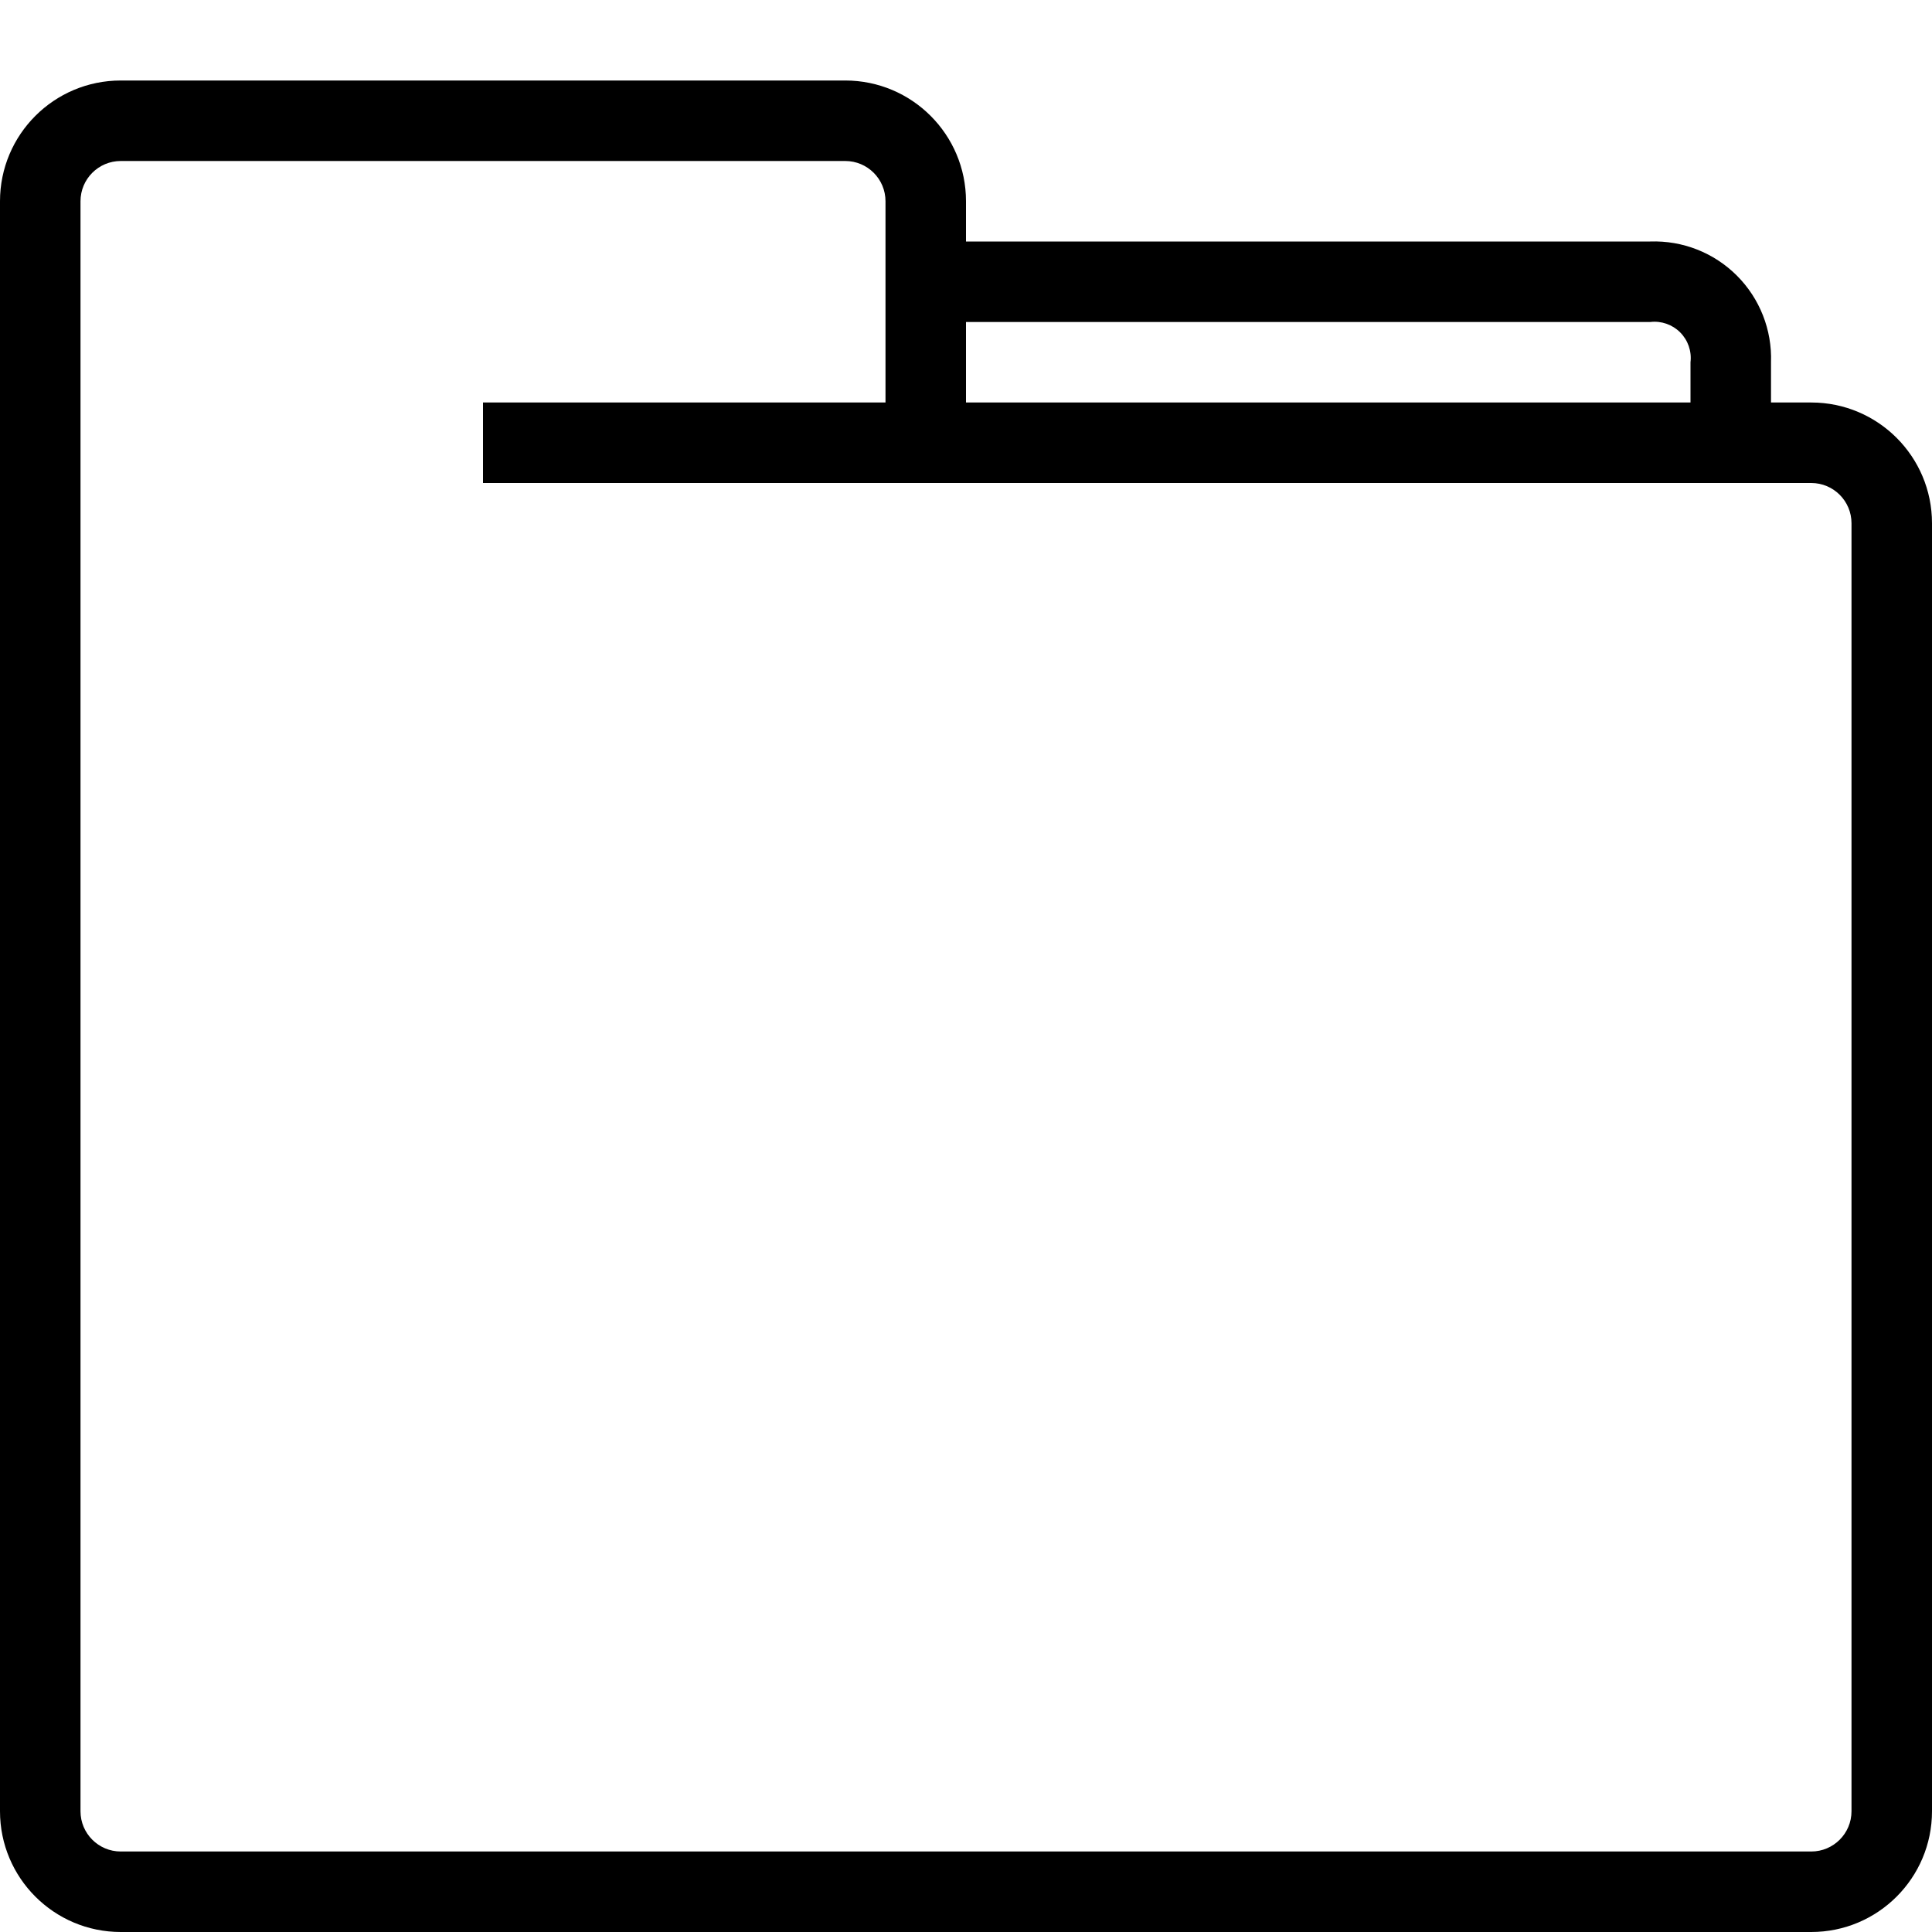
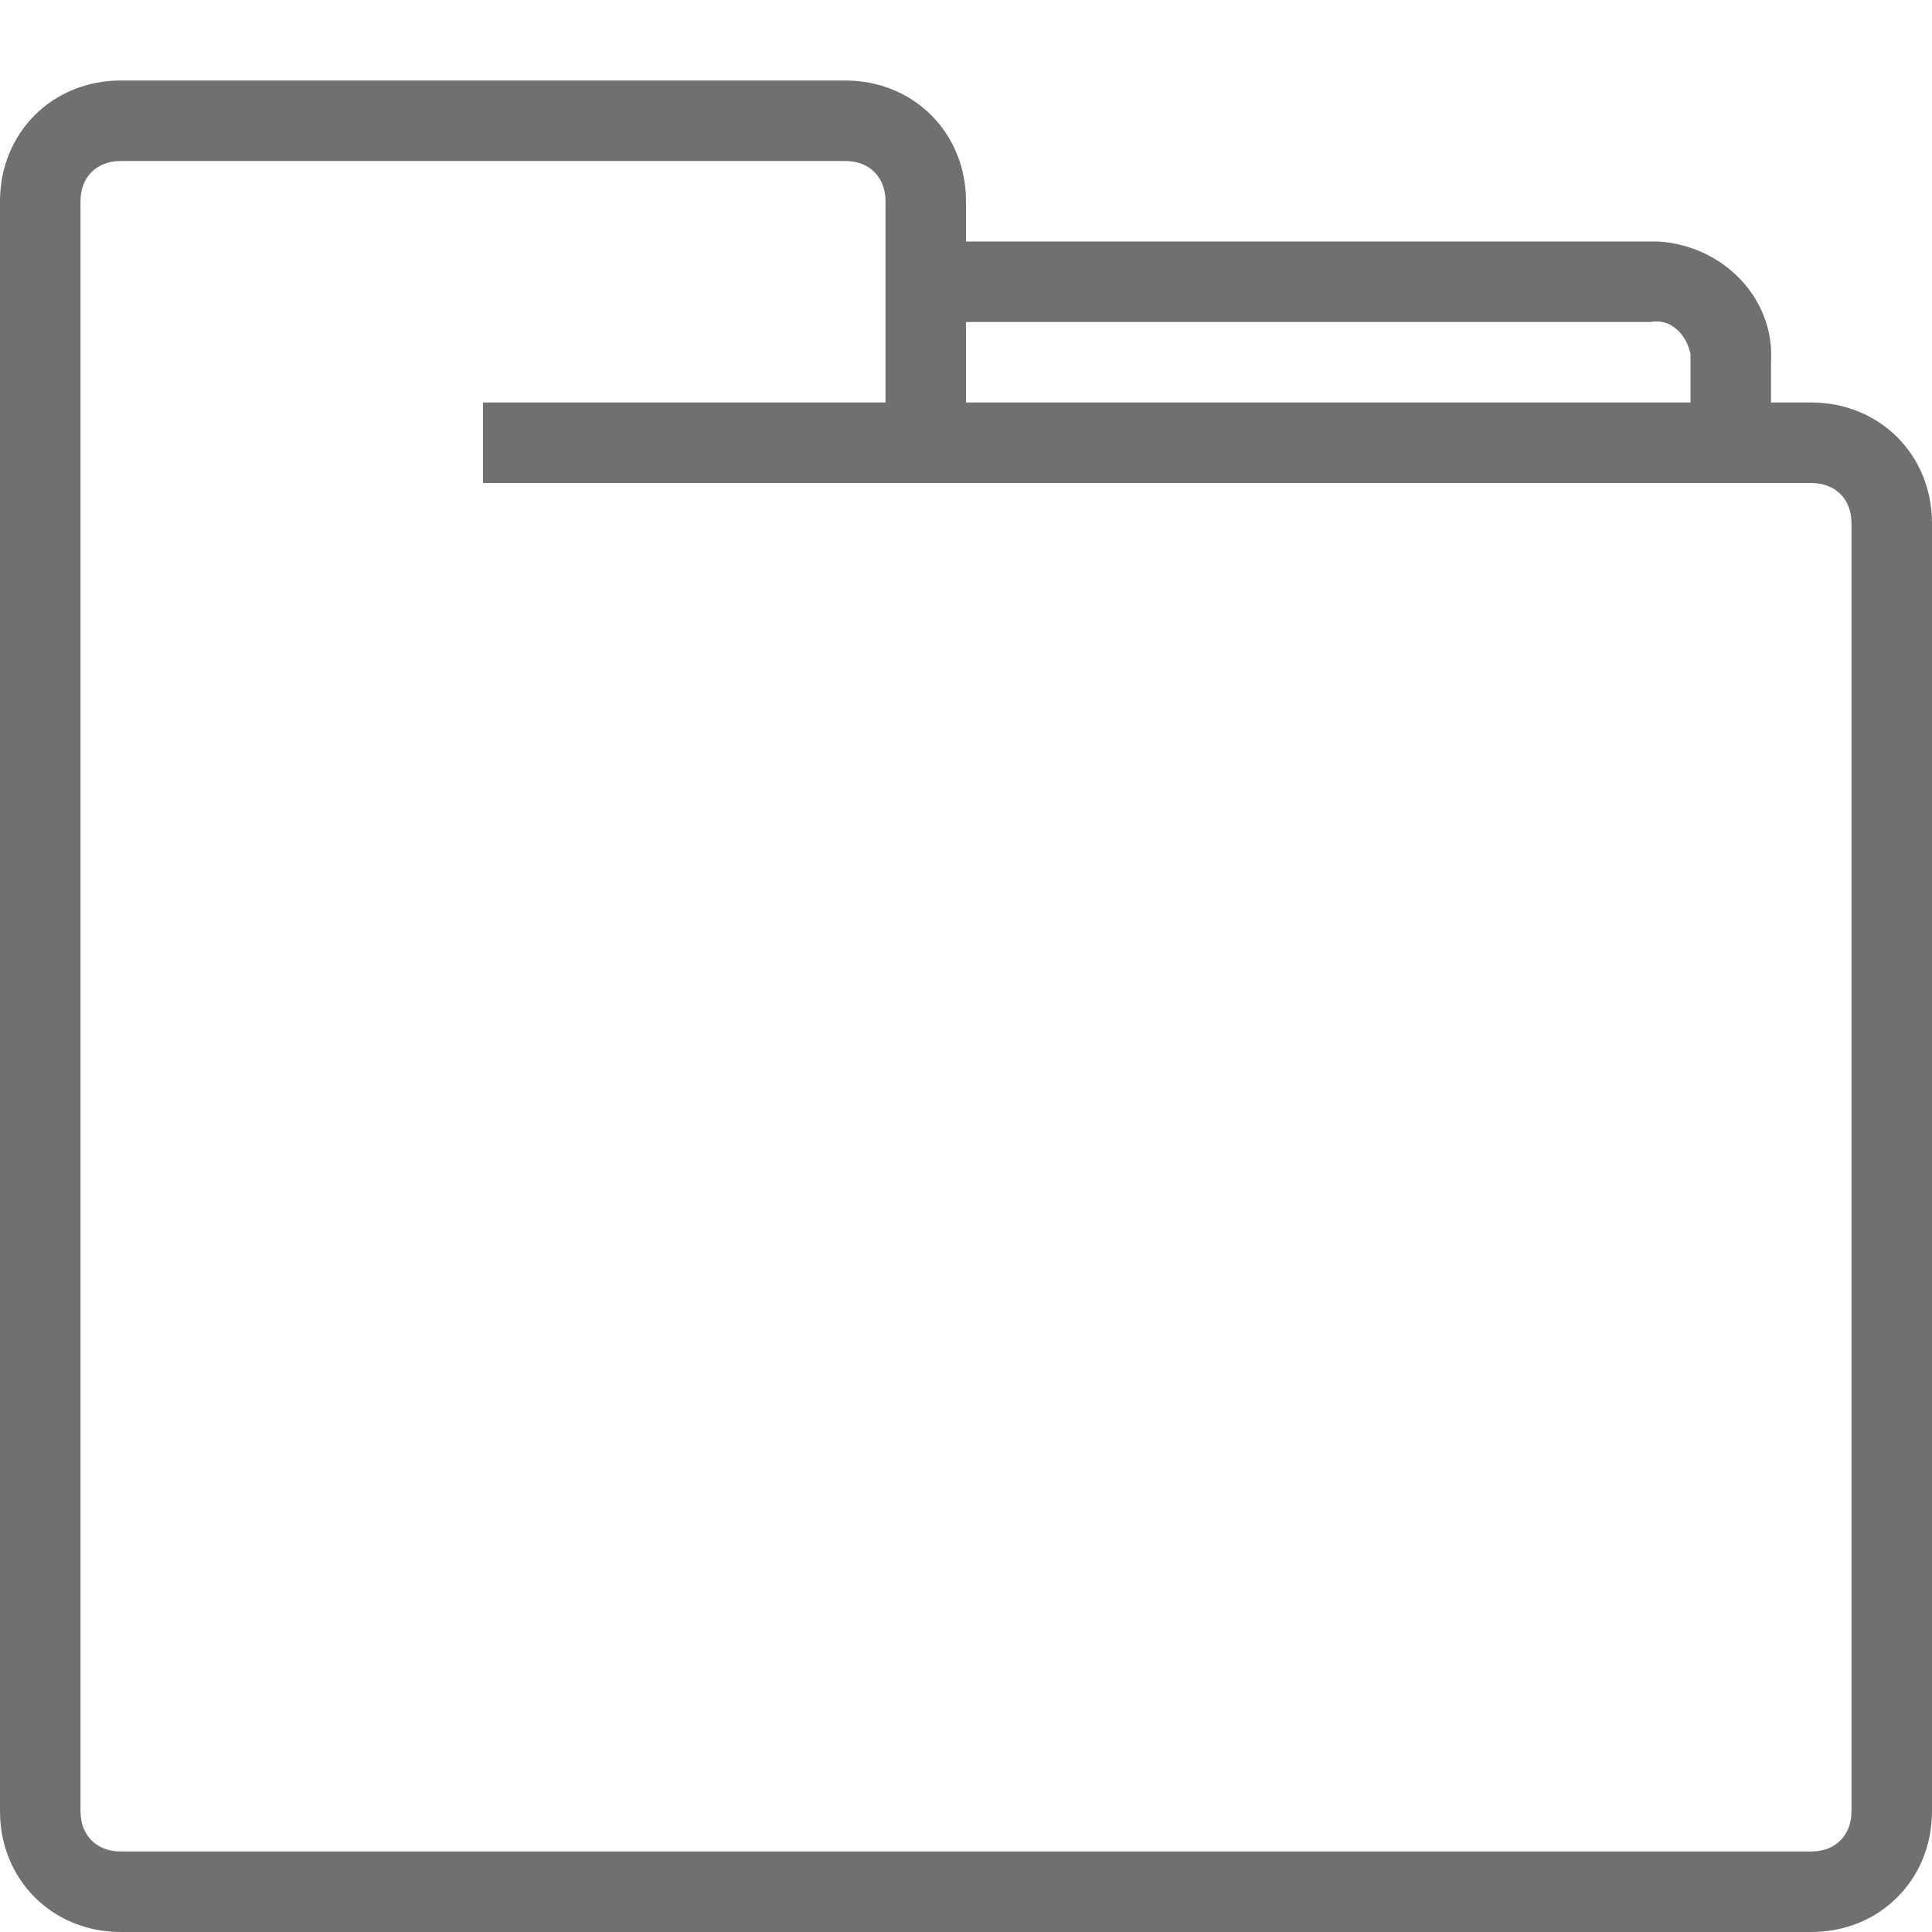
- <svg xmlns="http://www.w3.org/2000/svg" viewBox="0 0 48 48">
-   <g data-name="11-Folder" id="_11-Folder">
-     <path d="M45,10H44V9a2.9,2.9,0,0,0-3-3H24V5a3,3,0,0,0-3-3H3A3,3,0,0,0,0,5V45a3,3,0,0,0,3,3H45a3,3,0,0,0,3-3V13A3,3,0,0,0,45,10ZM24,8H41a.9.9,0,0,1,1,1v1H24ZM46,45a1,1,0,0,1-1,1H3a1,1,0,0,1-1-1V5A1,1,0,0,1,3,4H21a1,1,0,0,1,1,1v5H12v2H45a1,1,0,0,1,1,1Z" />
+ <svg xmlns="http://www.w3.org/2000/svg" version="1.1" id="Layer_1" x="0px" y="0px" viewBox="0 0 48 48" style="enable-background:new 0 0 48 48;" xml:space="preserve">
+   <style type="text/css">
+ 	.st0{fill:#707070;}
+ </style>
+   <g id="_11-Folder">
+     <path class="st0" d="M45,10h-1V9c0.1-1.6-1.2-2.9-2.8-3c-0.1,0-0.1,0-0.2,0H24V5c0-1.7-1.3-3-3-3H3C1.3,2,0,3.3,0,5v40   c0,1.7,1.3,3,3,3h42c1.7,0,3-1.3,3-3V13C48,11.3,46.7,10,45,10z M24,8h17c0.5-0.1,0.9,0.3,1,0.8c0,0.1,0,0.1,0,0.2v1H24V8z M46,45   c0,0.6-0.4,1-1,1H3c-0.6,0-1-0.4-1-1V5c0-0.6,0.4-1,1-1h18c0.6,0,1,0.4,1,1v5H12v2h33c0.6,0,1,0.4,1,1V45z" />
  </g>
</svg>
